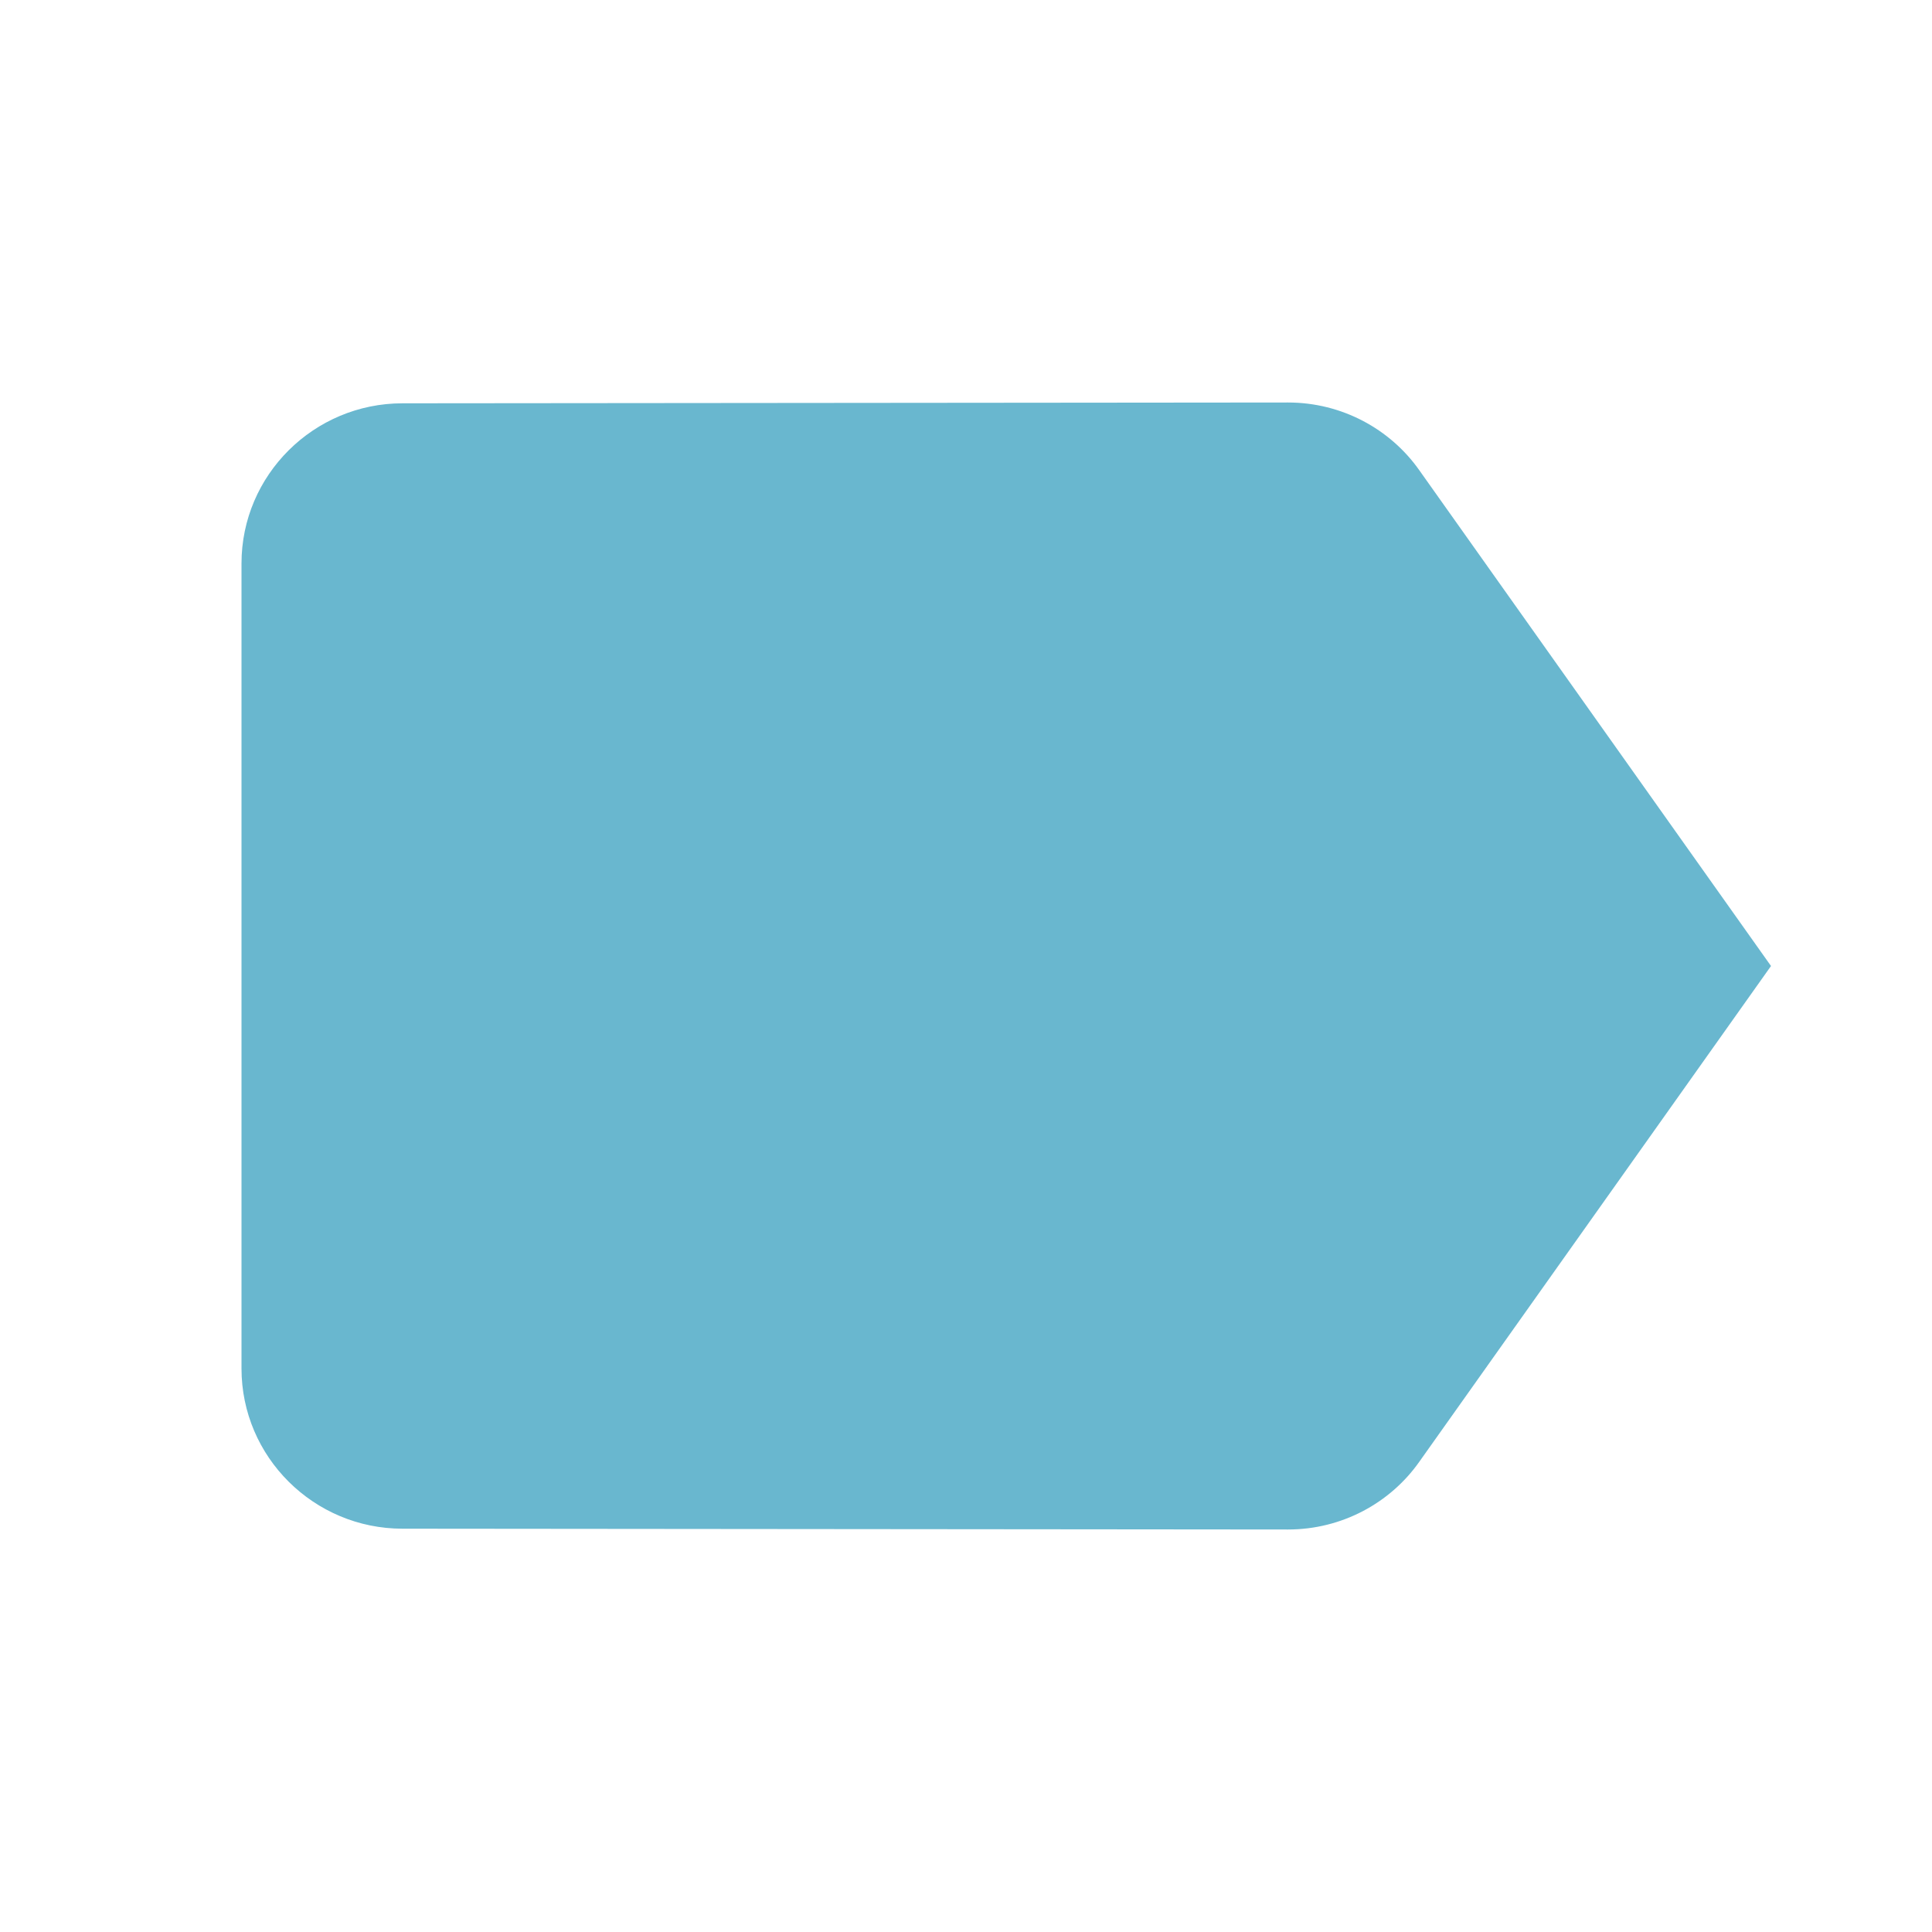
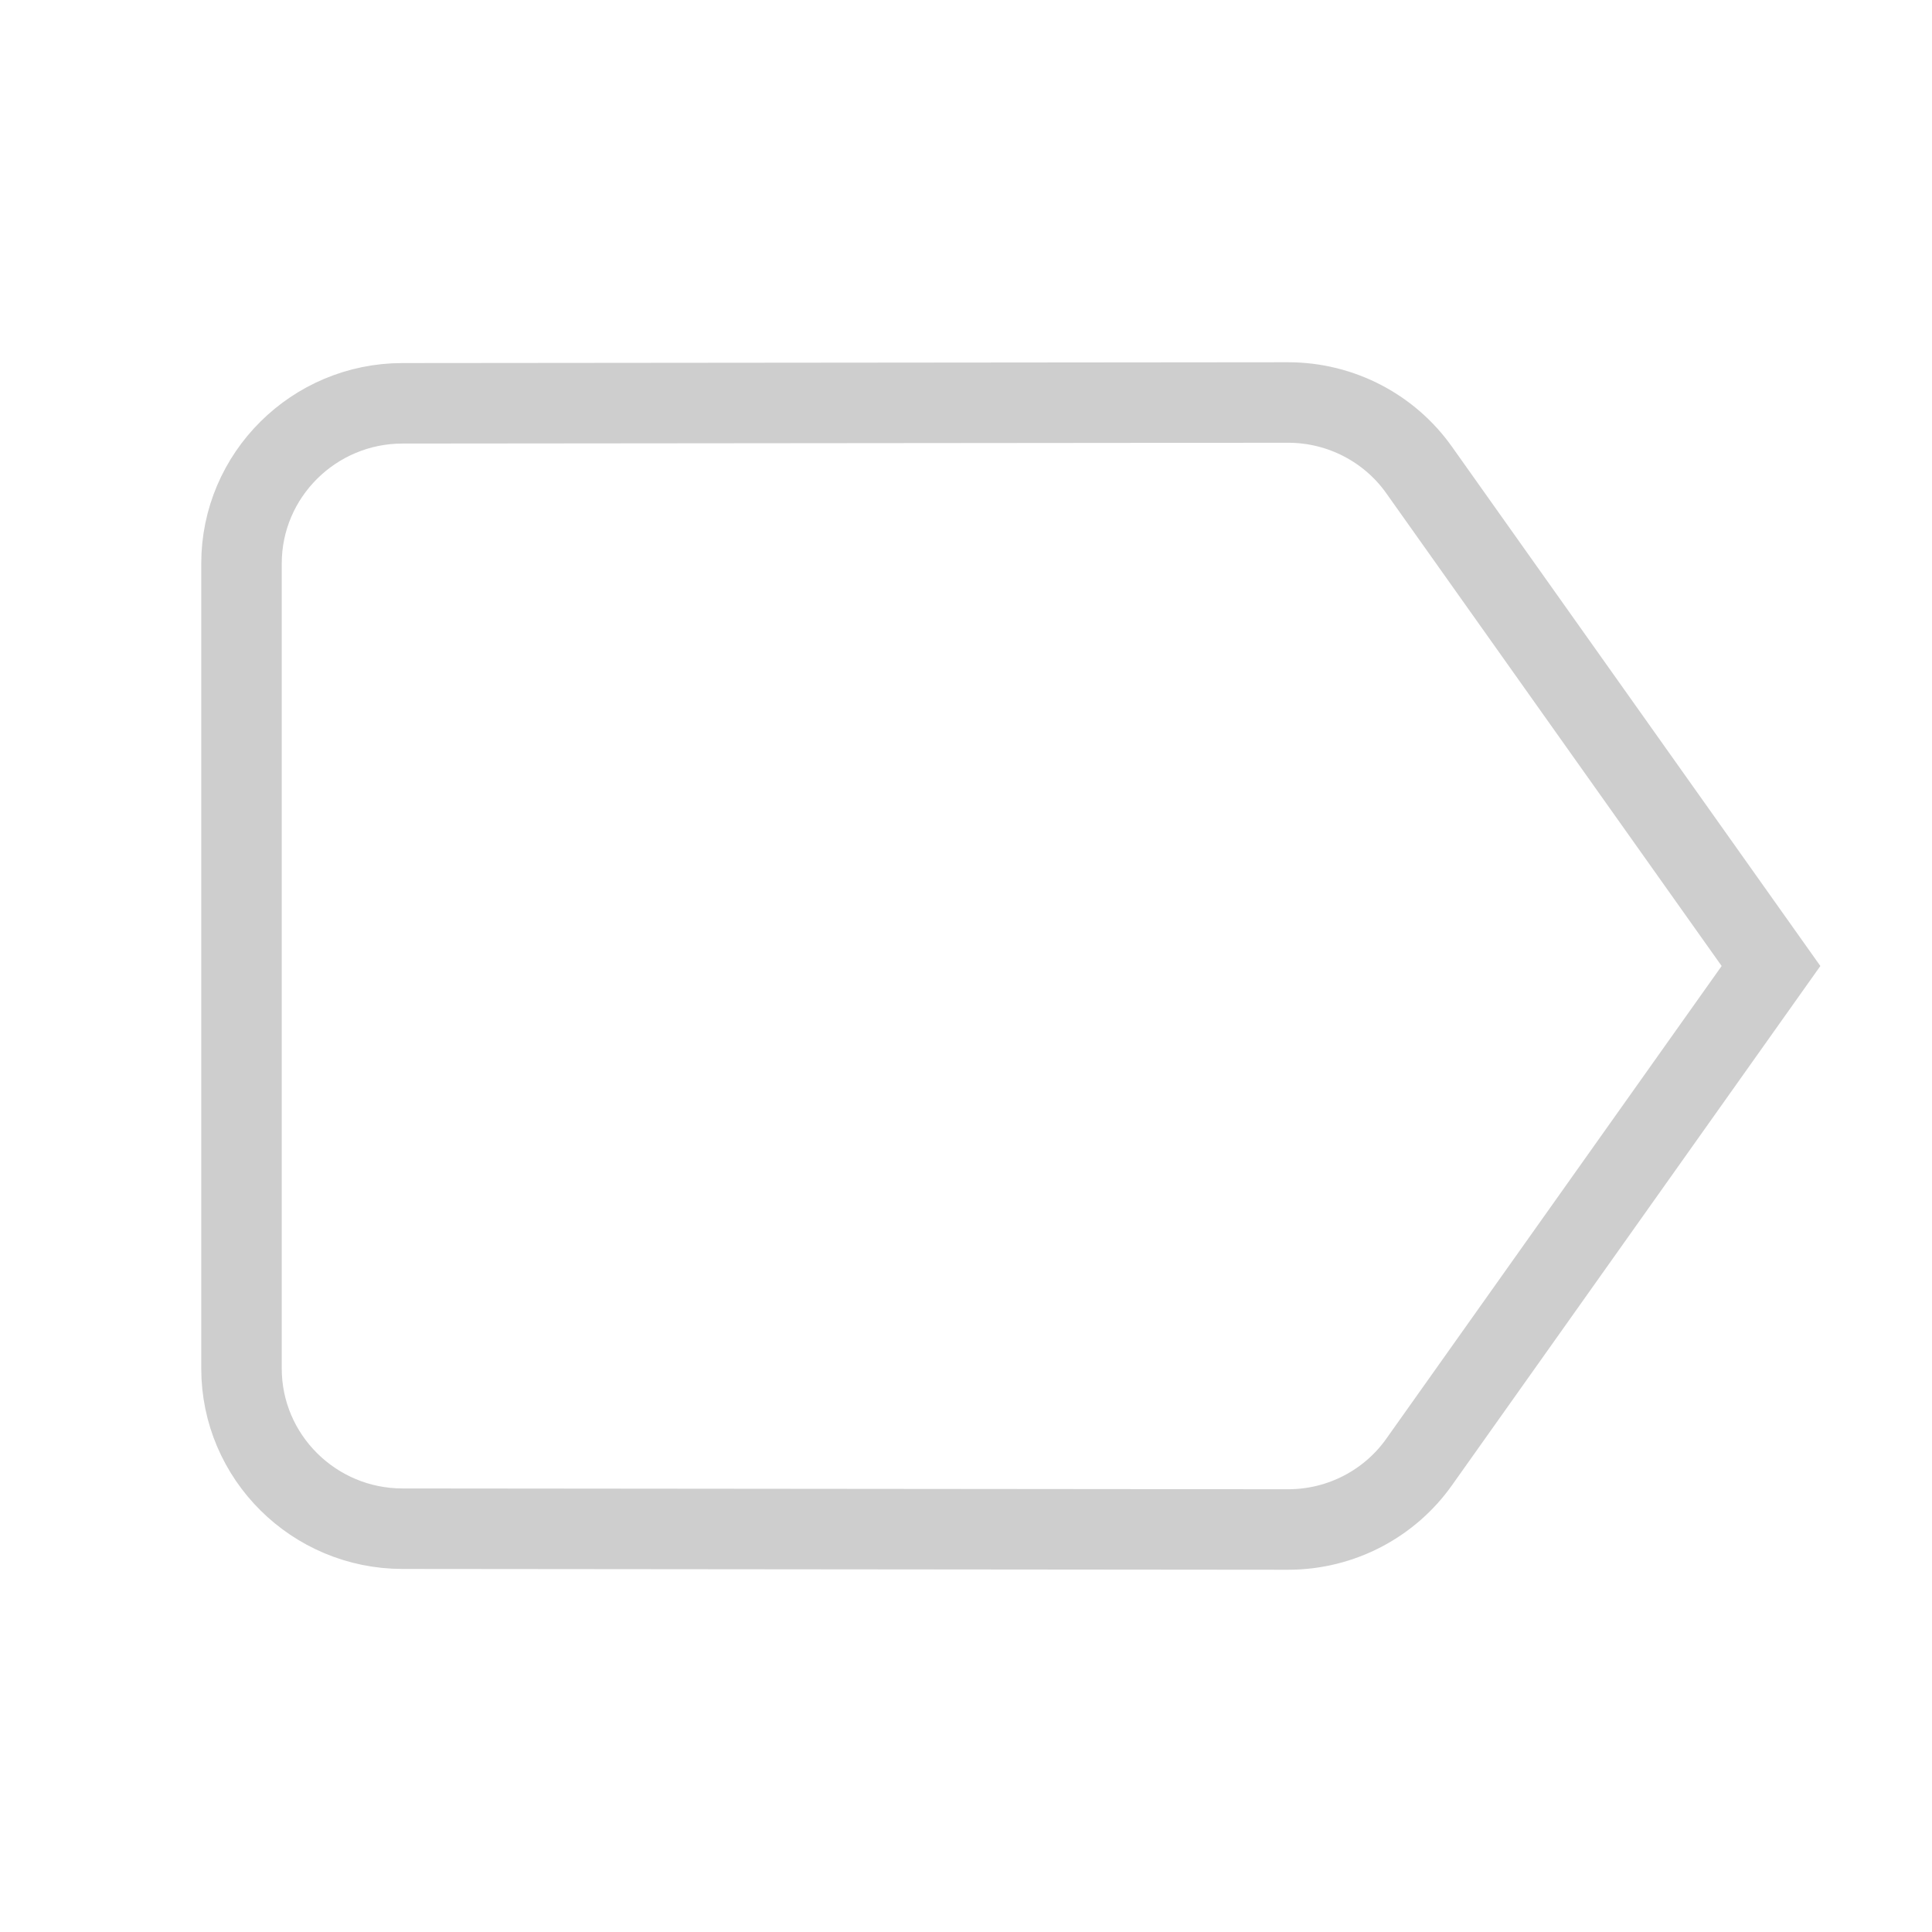
- <svg xmlns="http://www.w3.org/2000/svg" width="30" height="30" viewBox="0 0 24 24">
+ <svg xmlns="http://www.w3.org/2000/svg" width="28" height="28" viewBox="0 0 24 24">
  <path d="M0 0h24v24H0z" fill="none" />
-   <path d="M17.63 5.84C17.27 5.33 16.67 5 16 5L5 5.01C3.9 5.01 3 5.9 3 7v10c0 1.1.9 1.99 2 1.99L16 19c.67 0 1.27-.33 1.63-.84L22 12l-4.37-6.16z" style="fill:#69b7cf;stroke-width:1.133" />
+   <path d="M17.63 5.84C17.27 5.33 16.67 5 16 5L5 5.01C3.9 5.01 3 5.9 3 7v10c0 1.1.9 1.99 2 1.99L16 19c.67 0 1.27-.33 1.63-.84L22 12l-4.37-6.16z" style="fill:none;stroke:#cecece;stroke-width:1" />
</svg>
